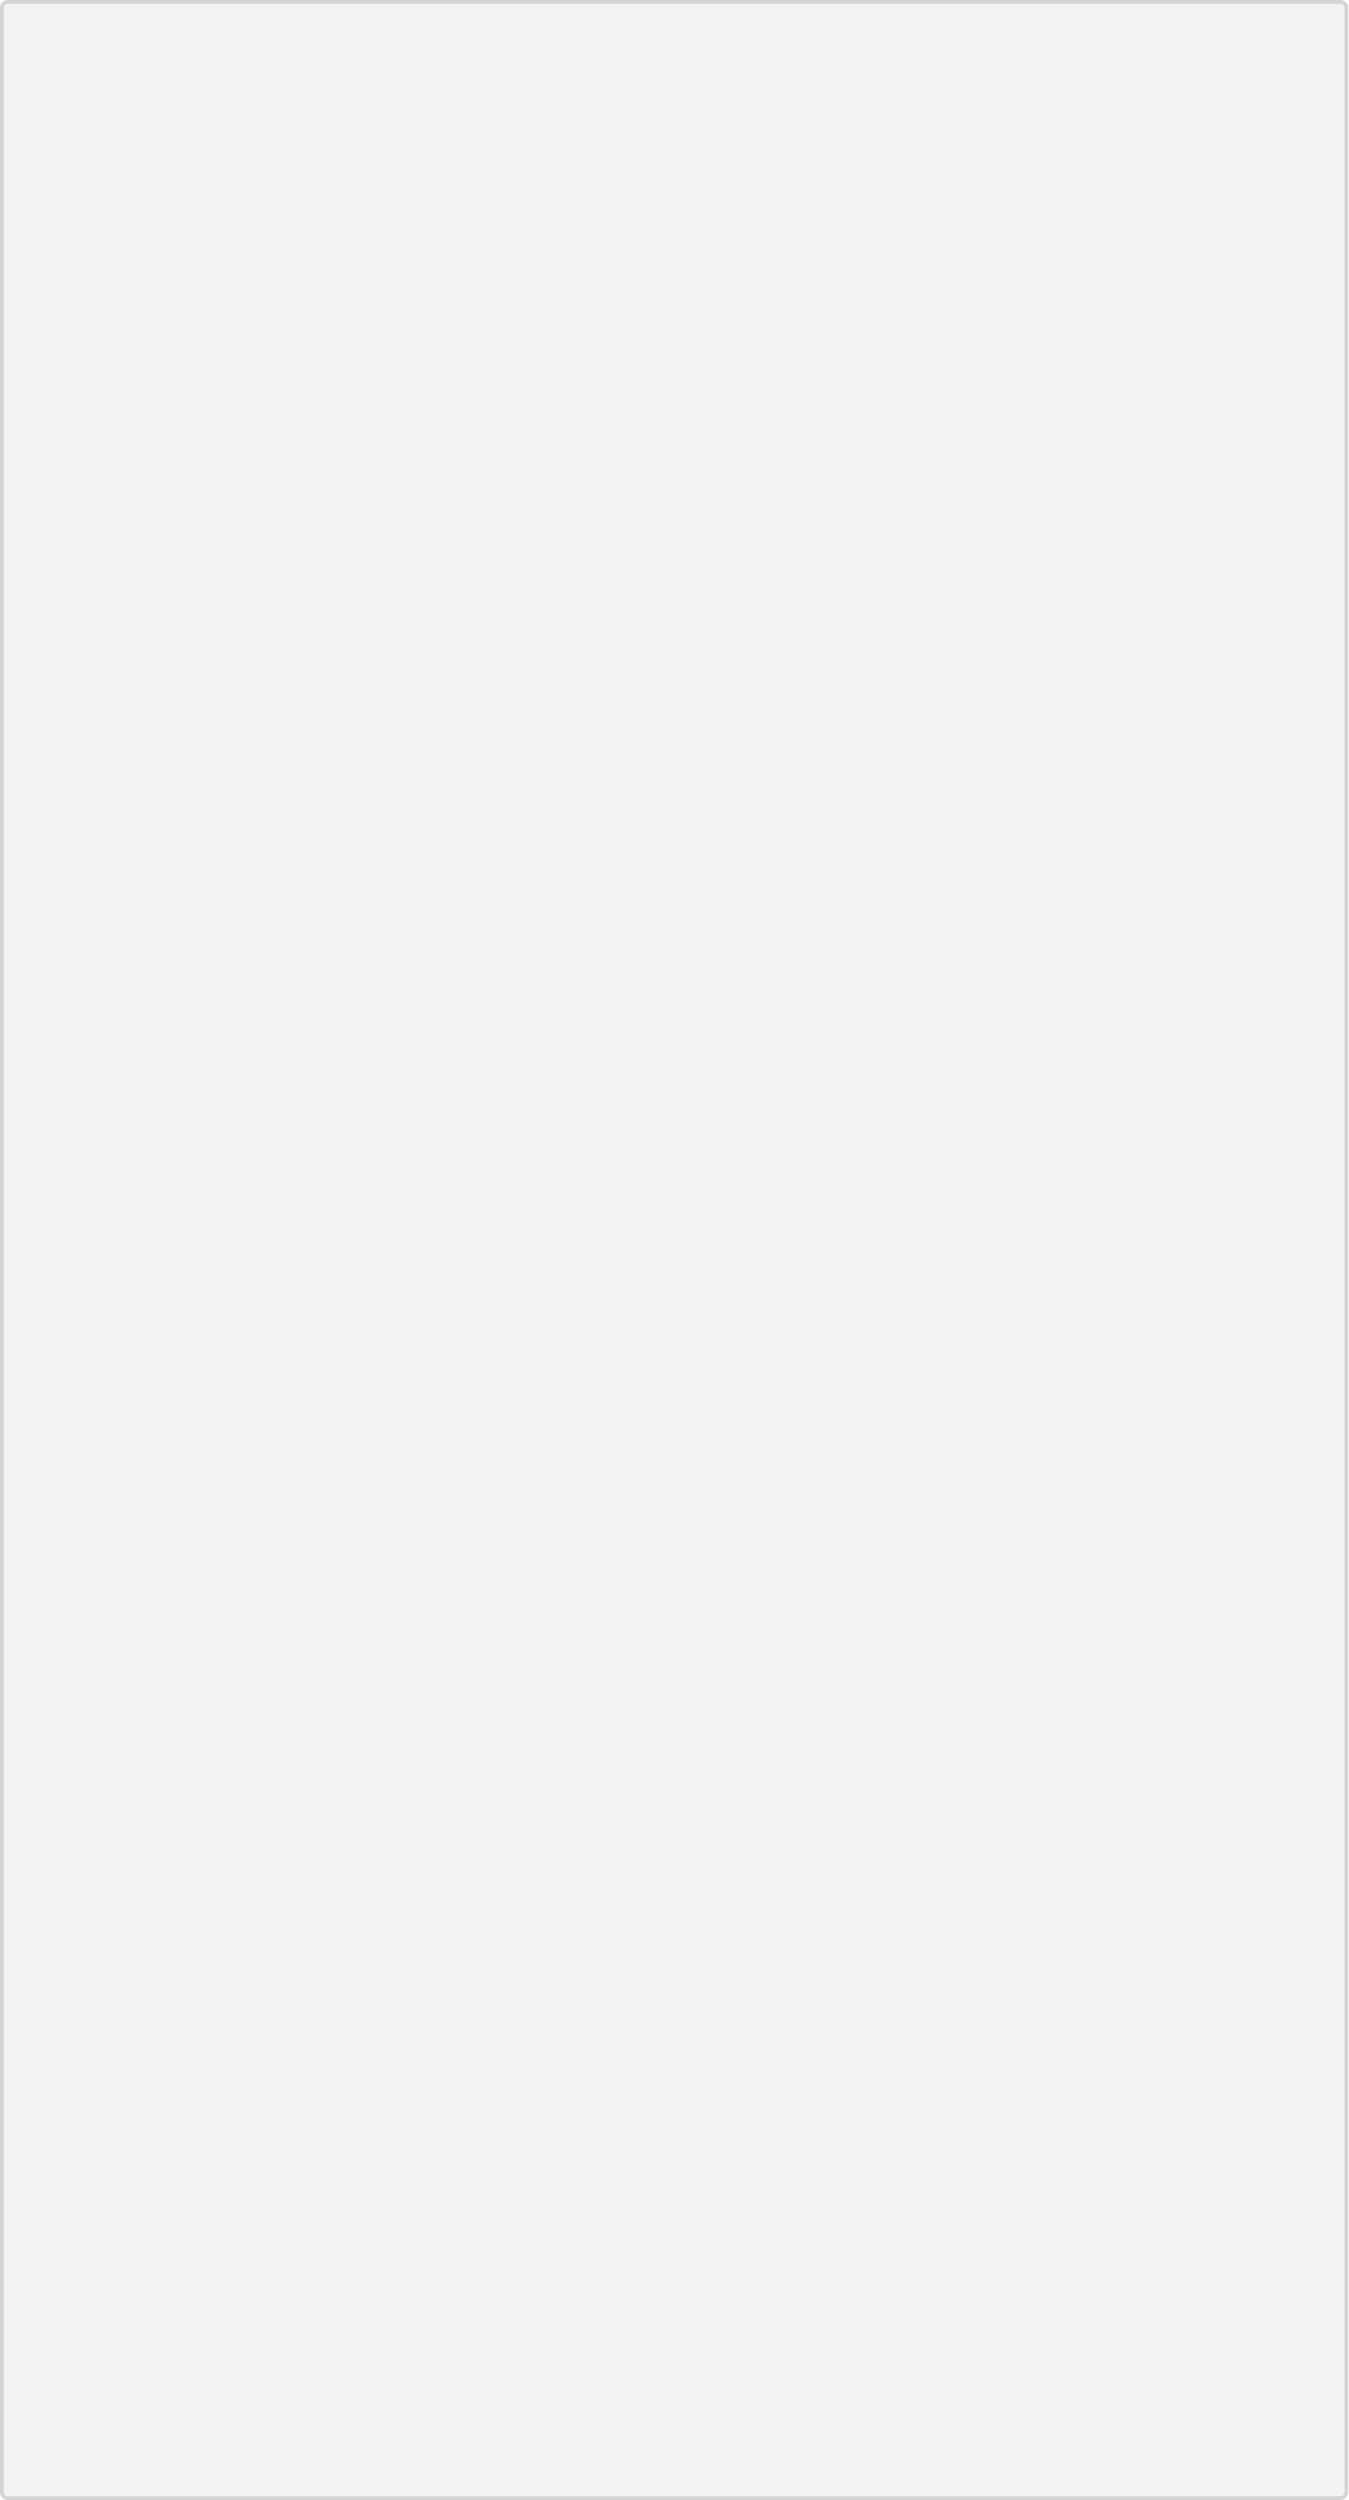
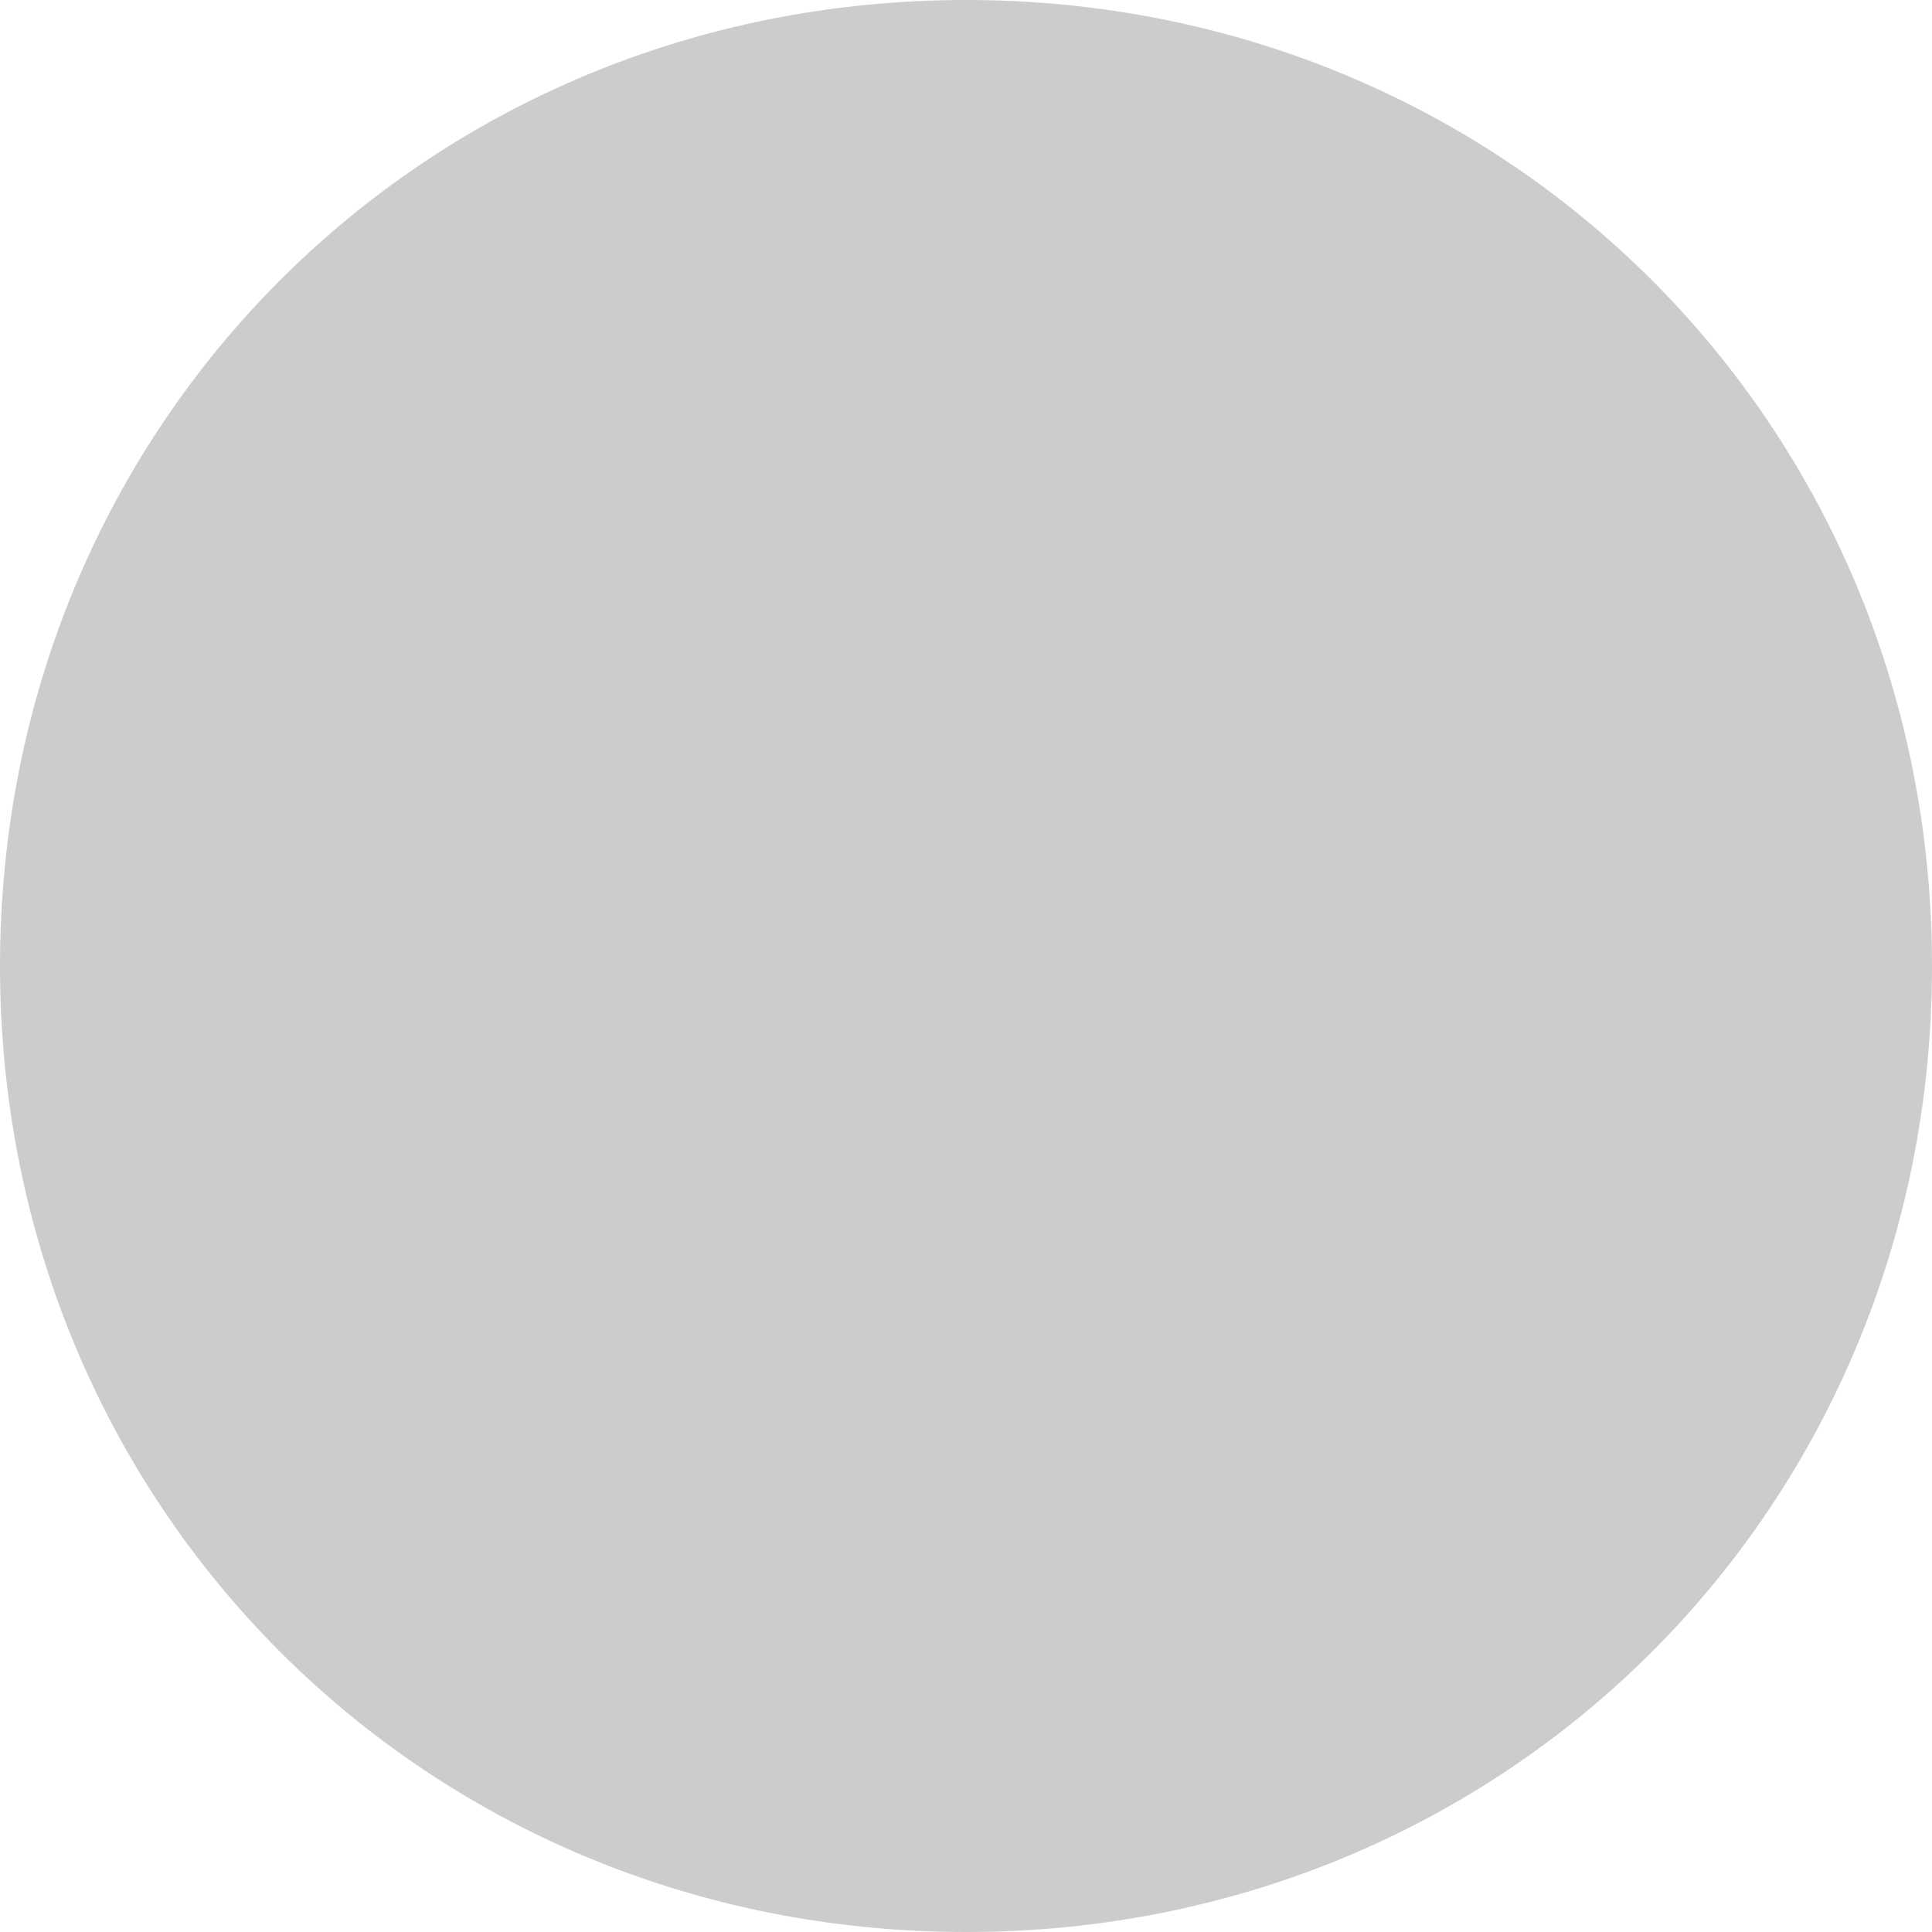
- <svg xmlns="http://www.w3.org/2000/svg" version="1.1" width="350px" height="649px">
-   <g transform="matrix(1 0 0 1 -2583 -202 )">
-     <path d="M 2584 204  A 1 1 0 0 1 2585 203 L 2931 203  A 1 1 0 0 1 2932 204 L 2932 849  A 1 1 0 0 1 2931 850 L 2585 850  A 1 1 0 0 1 2584 849 L 2584 204  Z " fill-rule="nonzero" fill="#f2f2f2" stroke="none" fill-opacity="0.953" />
-     <path d="M 2583.5 204  A 1.5 1.5 0 0 1 2585 202.5 L 2931 202.5  A 1.5 1.5 0 0 1 2932.5 204 L 2932.5 849  A 1.5 1.5 0 0 1 2931 850.5 L 2585 850.5  A 1.5 1.5 0 0 1 2583.5 849 L 2583.5 204  Z " stroke-width="1" stroke="#d4d4d4" fill="none" stroke-opacity="0.996" />
+ <svg xmlns="http://www.w3.org/2000/svg" version="1.1" width="10px" height="10px">
+   <g transform="matrix(1 0 0 1 -3 -71 )">
+     <path d="M 8 71  C 10.8 71  13 73.2  13 76  C 13 78.8  10.8 81  8 81  C 5.2 81  3 78.8  3 76  C 3 73.2  5.2 71  8 71  Z " fill-rule="nonzero" fill="#cccccc" stroke="none" />
  </g>
</svg>
